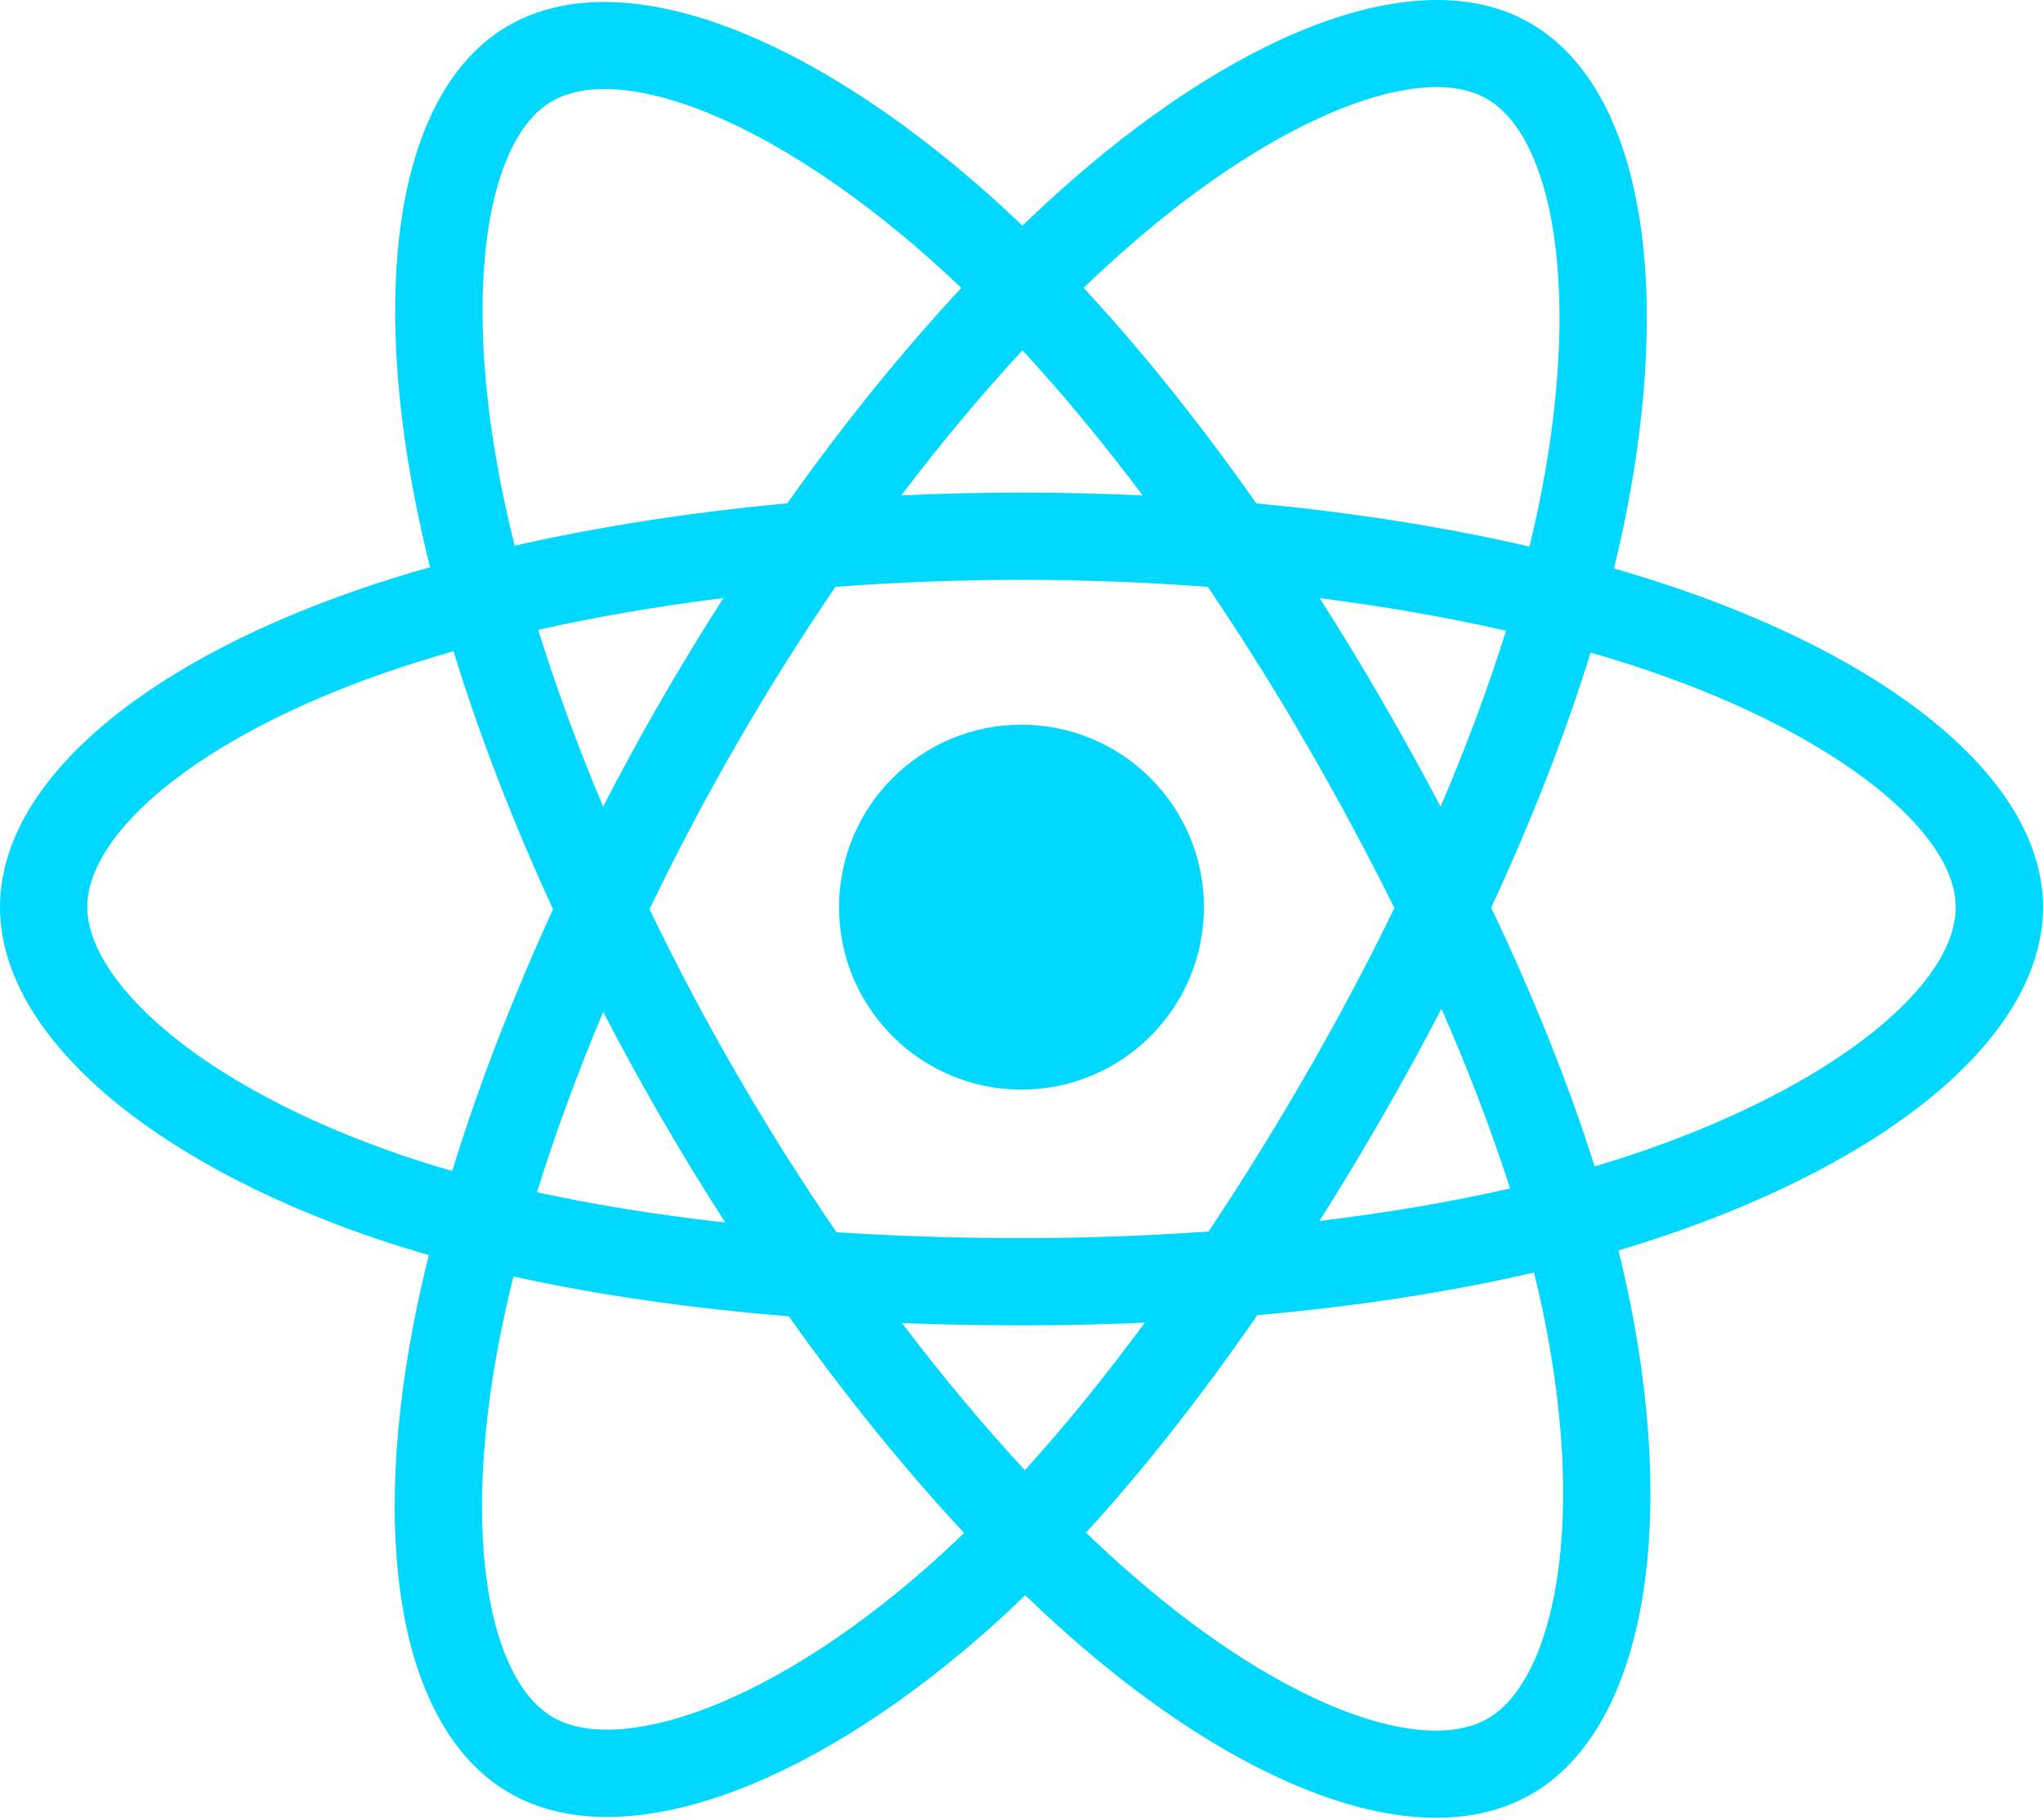
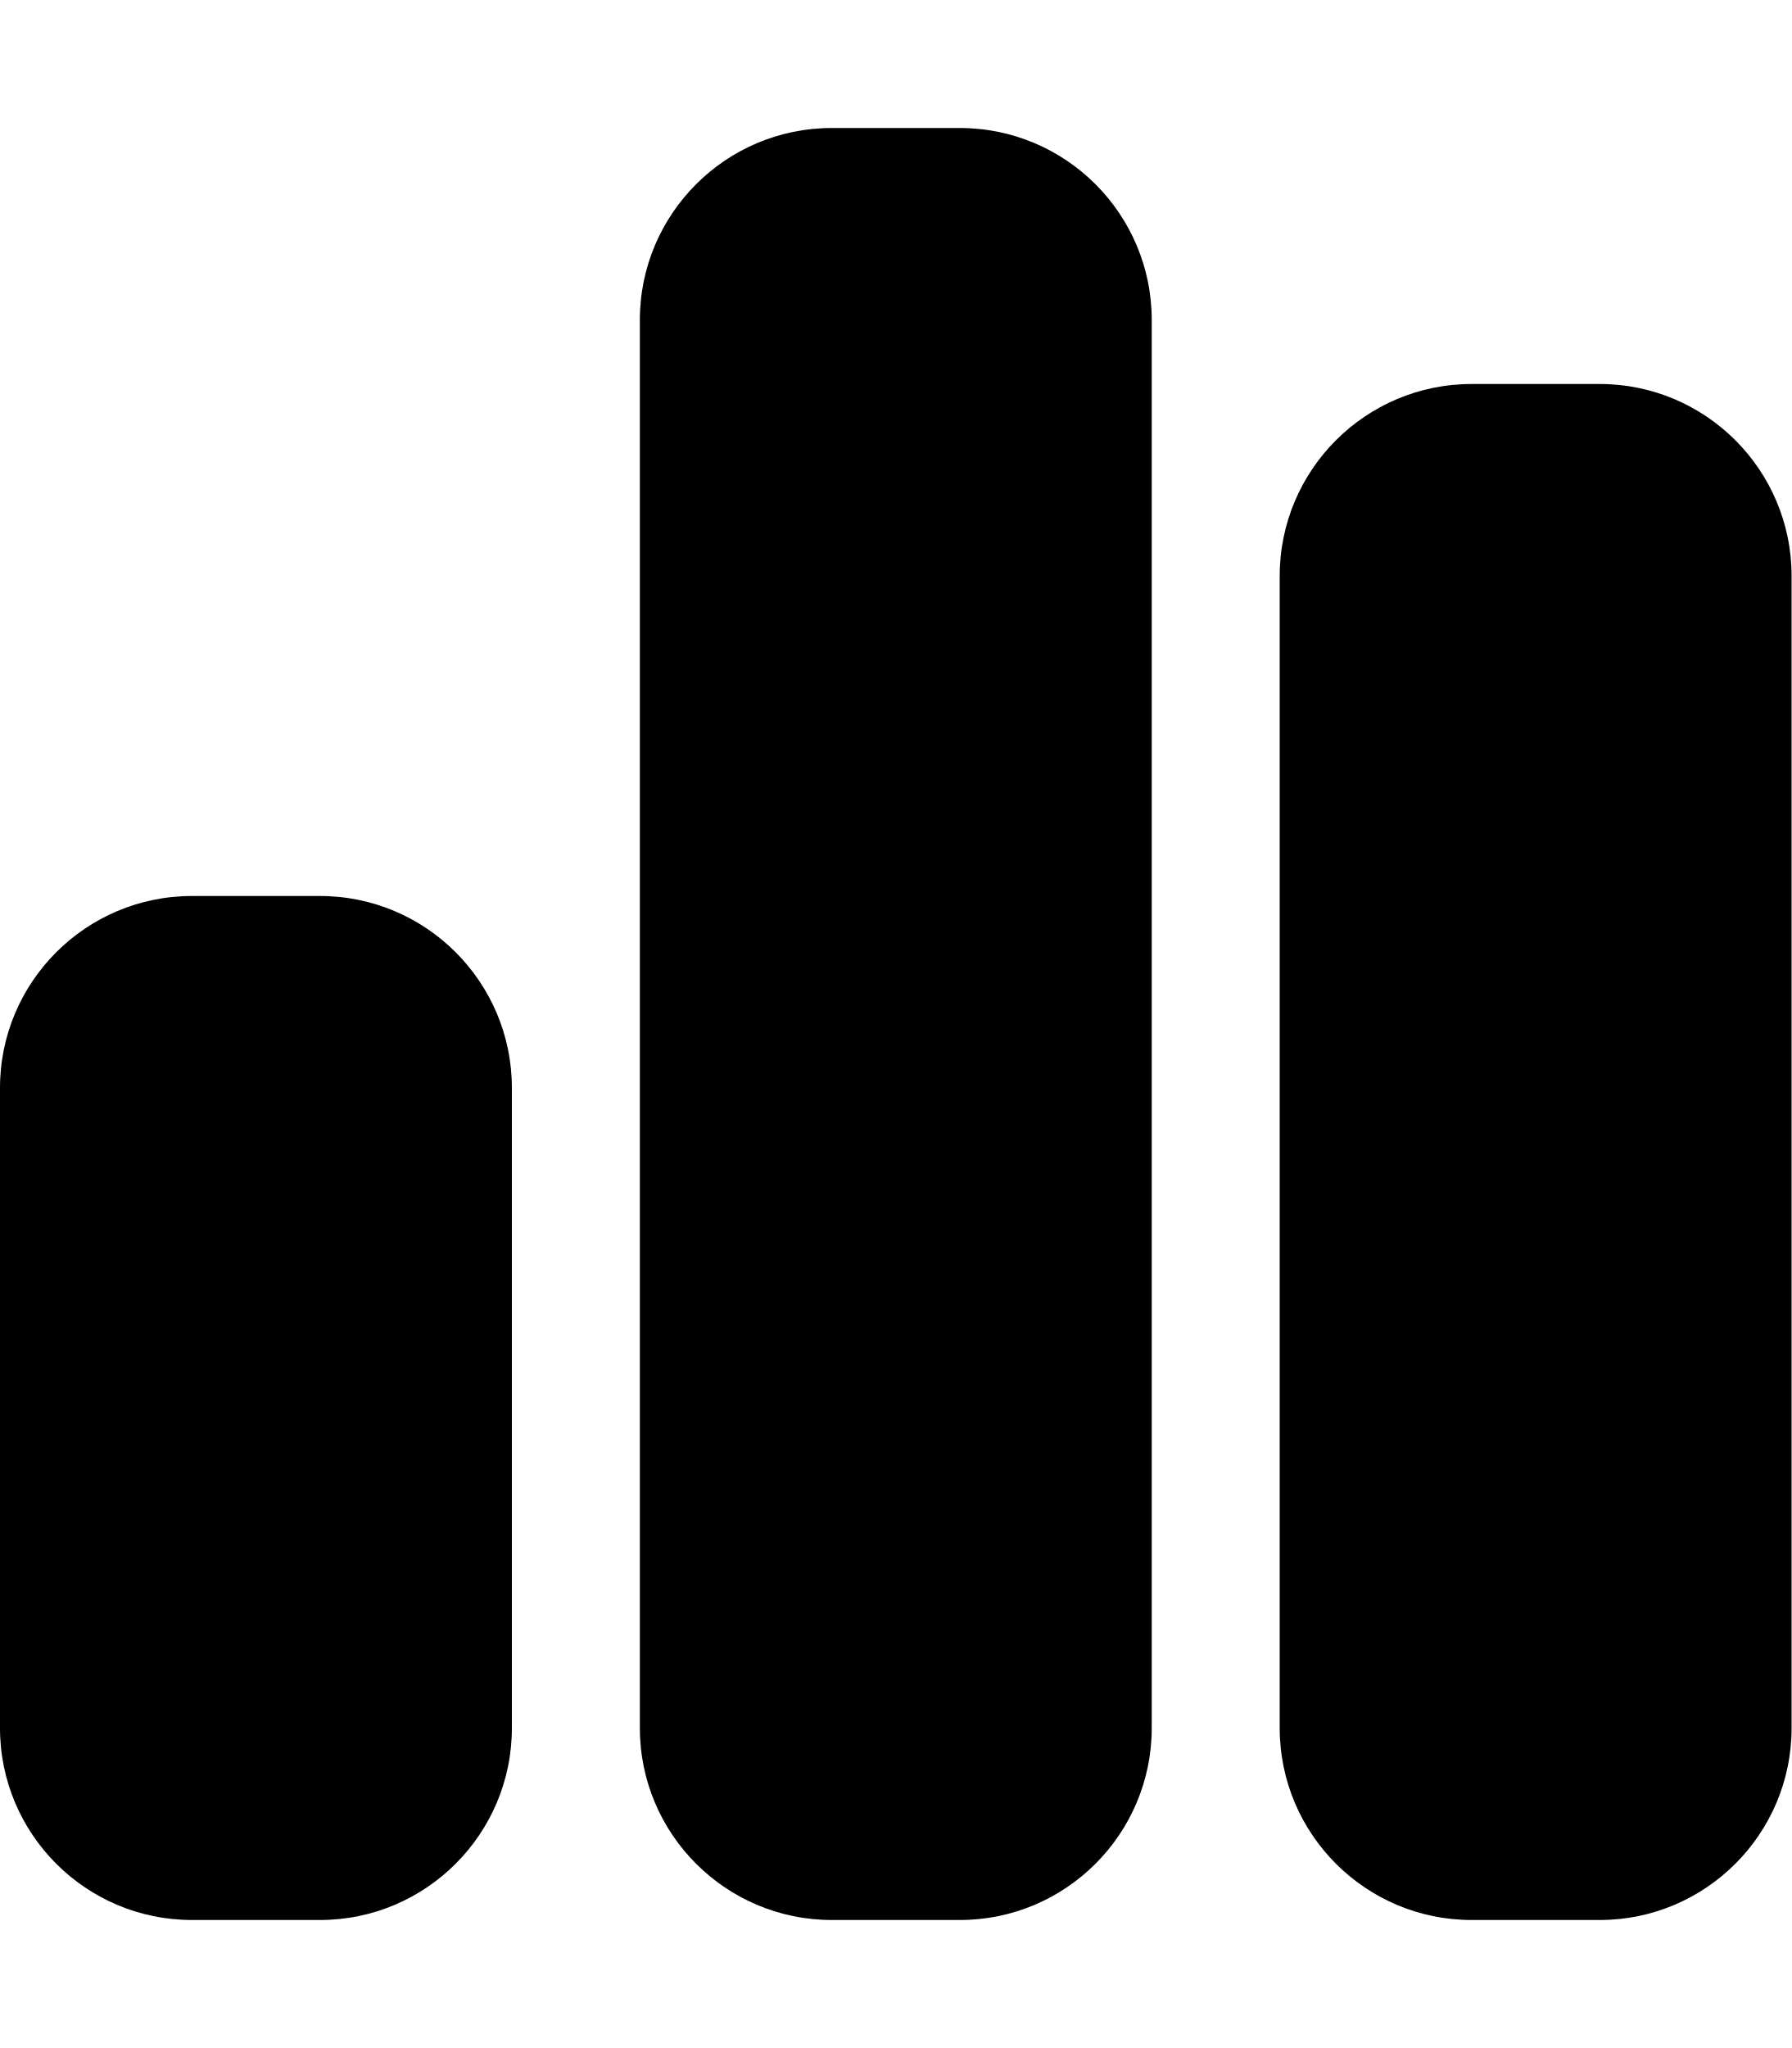
- <svg xmlns="http://www.w3.org/2000/svg" aria-hidden="true" role="img" class="iconify iconify--logos" width="35.93" height="32" preserveAspectRatio="xMidYMid meet" viewBox="0 0 256 228">
-   <path fill="#00D8FF" d="M210.483 73.824a171.49 171.49 0 0 0-8.24-2.597c.465-1.9.893-3.777 1.273-5.621c6.238-30.281 2.16-54.676-11.769-62.708c-13.355-7.7-35.196.329-57.254 19.526a171.23 171.23 0 0 0-6.375 5.848a155.866 155.866 0 0 0-4.241-3.917C100.759 3.829 77.587-4.822 63.673 3.233C50.33 10.957 46.379 33.89 51.995 62.588a170.974 170.974 0 0 0 1.892 8.48c-3.28.932-6.445 1.924-9.474 2.98C17.309 83.498 0 98.307 0 113.668c0 15.865 18.582 31.778 46.812 41.427a145.52 145.52 0 0 0 6.921 2.165a167.467 167.467 0 0 0-2.01 9.138c-5.354 28.2-1.173 50.591 12.134 58.266c13.744 7.926 36.812-.22 59.273-19.855a145.567 145.567 0 0 0 5.342-4.923a168.064 168.064 0 0 0 6.92 6.314c21.758 18.722 43.246 26.282 56.54 18.586c13.731-7.949 18.194-32.003 12.4-61.268a145.016 145.016 0 0 0-1.535-6.842c1.62-.48 3.21-.974 4.76-1.488c29.348-9.723 48.443-25.443 48.443-41.52c0-15.417-17.868-30.326-45.517-39.844Zm-6.365 70.984c-1.4.463-2.836.91-4.3 1.345c-3.24-10.257-7.612-21.163-12.963-32.432c5.106-11 9.31-21.767 12.459-31.957c2.619.758 5.16 1.557 7.61 2.4c23.69 8.156 38.14 20.213 38.14 29.504c0 9.896-15.606 22.743-40.946 31.14Zm-10.514 20.834c2.562 12.94 2.927 24.64 1.23 33.787c-1.524 8.219-4.59 13.698-8.382 15.893c-8.067 4.67-25.32-1.4-43.927-17.412a156.726 156.726 0 0 1-6.437-5.87c7.214-7.889 14.423-17.06 21.459-27.246c12.376-1.098 24.068-2.894 34.671-5.345a134.17 134.17 0 0 1 1.386 6.193ZM87.276 214.515c-7.882 2.783-14.16 2.863-17.955.675c-8.075-4.657-11.432-22.636-6.853-46.752a156.923 156.923 0 0 1 1.869-8.499c10.486 2.32 22.093 3.988 34.498 4.994c7.084 9.967 14.501 19.128 21.976 27.15a134.668 134.668 0 0 1-4.877 4.492c-9.933 8.682-19.886 14.842-28.658 17.94ZM50.35 144.747c-12.483-4.267-22.792-9.812-29.858-15.863c-6.35-5.437-9.555-10.836-9.555-15.216c0-9.322 13.897-21.212 37.076-29.293c2.813-.98 5.757-1.905 8.812-2.773c3.204 10.42 7.406 21.315 12.477 32.332c-5.137 11.18-9.399 22.249-12.634 32.792a134.718 134.718 0 0 1-6.318-1.979Zm12.378-84.26c-4.811-24.587-1.616-43.134 6.425-47.789c8.564-4.958 27.502 2.111 47.463 19.835a144.318 144.318 0 0 1 3.841 3.545c-7.438 7.987-14.787 17.08-21.808 26.988c-12.04 1.116-23.565 2.908-34.161 5.309a160.342 160.342 0 0 1-1.76-7.887Zm110.427 27.268a347.8 347.8 0 0 0-7.785-12.803c8.168 1.033 15.994 2.404 23.343 4.08c-2.206 7.072-4.956 14.465-8.193 22.045a381.151 381.151 0 0 0-7.365-13.322Zm-45.032-43.861c5.044 5.465 10.096 11.566 15.065 18.186a322.04 322.04 0 0 0-30.257-.006c4.974-6.559 10.069-12.652 15.192-18.18ZM82.802 87.83a323.167 323.167 0 0 0-7.227 13.238c-3.184-7.553-5.909-14.98-8.134-22.152c7.304-1.634 15.093-2.97 23.209-3.984a321.524 321.524 0 0 0-7.848 12.897Zm8.081 65.352c-8.385-.936-16.291-2.203-23.593-3.793c2.26-7.3 5.045-14.885 8.298-22.6a321.187 321.187 0 0 0 7.257 13.246c2.594 4.48 5.28 8.868 8.038 13.147Zm37.542 31.03c-5.184-5.592-10.354-11.779-15.403-18.433c4.902.192 9.899.29 14.978.29c5.218 0 10.376-.117 15.453-.343c-4.985 6.774-10.018 12.97-15.028 18.486Zm52.198-57.817c3.422 7.8 6.306 15.345 8.596 22.52c-7.422 1.694-15.436 3.058-23.88 4.071a382.417 382.417 0 0 0 7.859-13.026a347.403 347.403 0 0 0 7.425-13.565Zm-16.898 8.101a358.557 358.557 0 0 1-12.281 19.815a329.4 329.4 0 0 1-23.444.823c-7.967 0-15.716-.248-23.178-.732a310.202 310.202 0 0 1-12.513-19.846h.001a307.41 307.41 0 0 1-10.923-20.627a310.278 310.278 0 0 1 10.89-20.637l-.001.001a307.318 307.318 0 0 1 12.413-19.761c7.613-.576 15.42-.876 23.31-.876H128c7.926 0 15.743.303 23.354.883a329.357 329.357 0 0 1 12.335 19.695a358.489 358.489 0 0 1 11.036 20.54a329.472 329.472 0 0 1-11 20.722Zm22.56-122.124c8.572 4.944 11.906 24.881 6.52 51.026c-.344 1.668-.73 3.367-1.15 5.09c-10.622-2.452-22.155-4.275-34.23-5.408c-7.034-10.017-14.323-19.124-21.64-27.008a160.789 160.789 0 0 1 5.888-5.4c18.9-16.447 36.564-22.941 44.612-18.3ZM128 90.808c12.625 0 22.86 10.235 22.86 22.86s-10.235 22.86-22.86 22.86s-22.86-10.235-22.86-22.86s10.235-22.86 22.86-22.86Z" />
+ <svg xmlns="http://www.w3.org/2000/svg" viewBox="0 0 448 512">
+   <path d="M160 80c0-26.5 21.5-48 48-48l32 0c26.5 0 48 21.5 48 48l0 352c0 26.5-21.5 48-48 48l-32 0c-26.5 0-48-21.5-48-48l0-352zM0 272c0-26.5 21.5-48 48-48l32 0c26.5 0 48 21.5 48 48l0 160c0 26.5-21.5 48-48 48l-32 0c-26.5 0-48-21.5-48-48L0 272zM368 96l32 0c26.5 0 48 21.5 48 48l0 288c0 26.5-21.5 48-48 48l-32 0c-26.5 0-48-21.5-48-48l0-288c0-26.5 21.5-48 48-48z" />
</svg>
